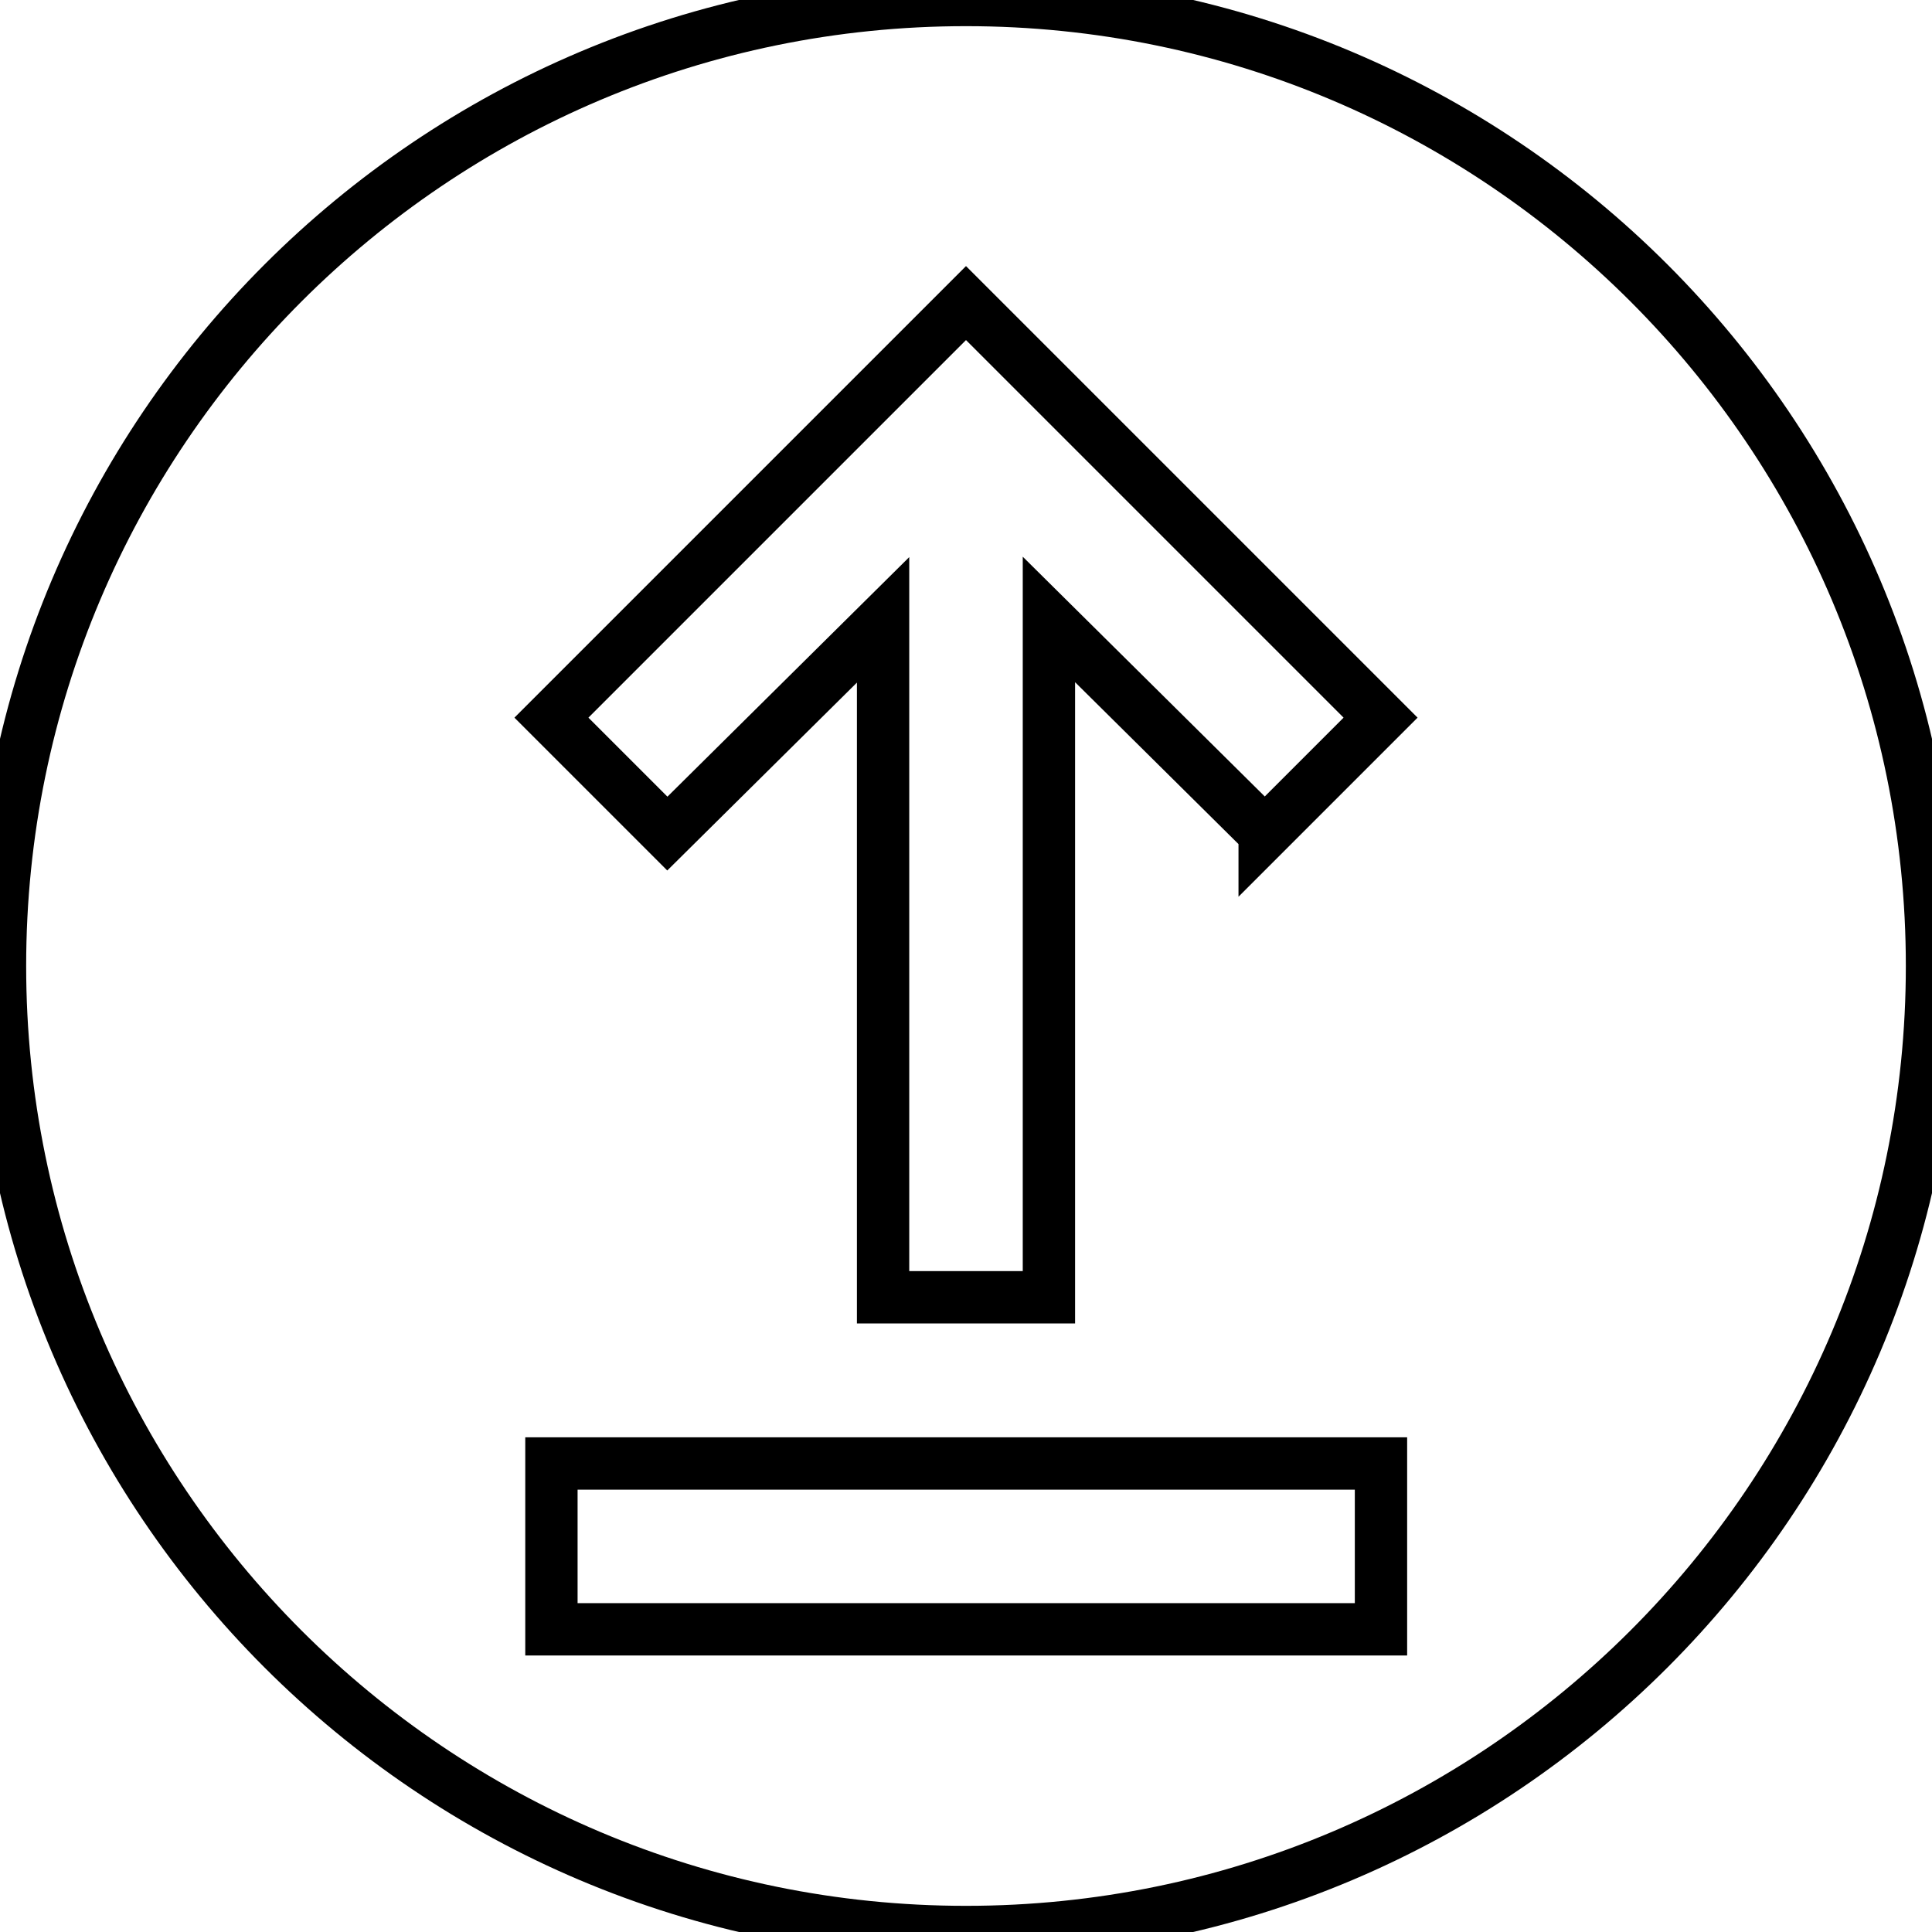
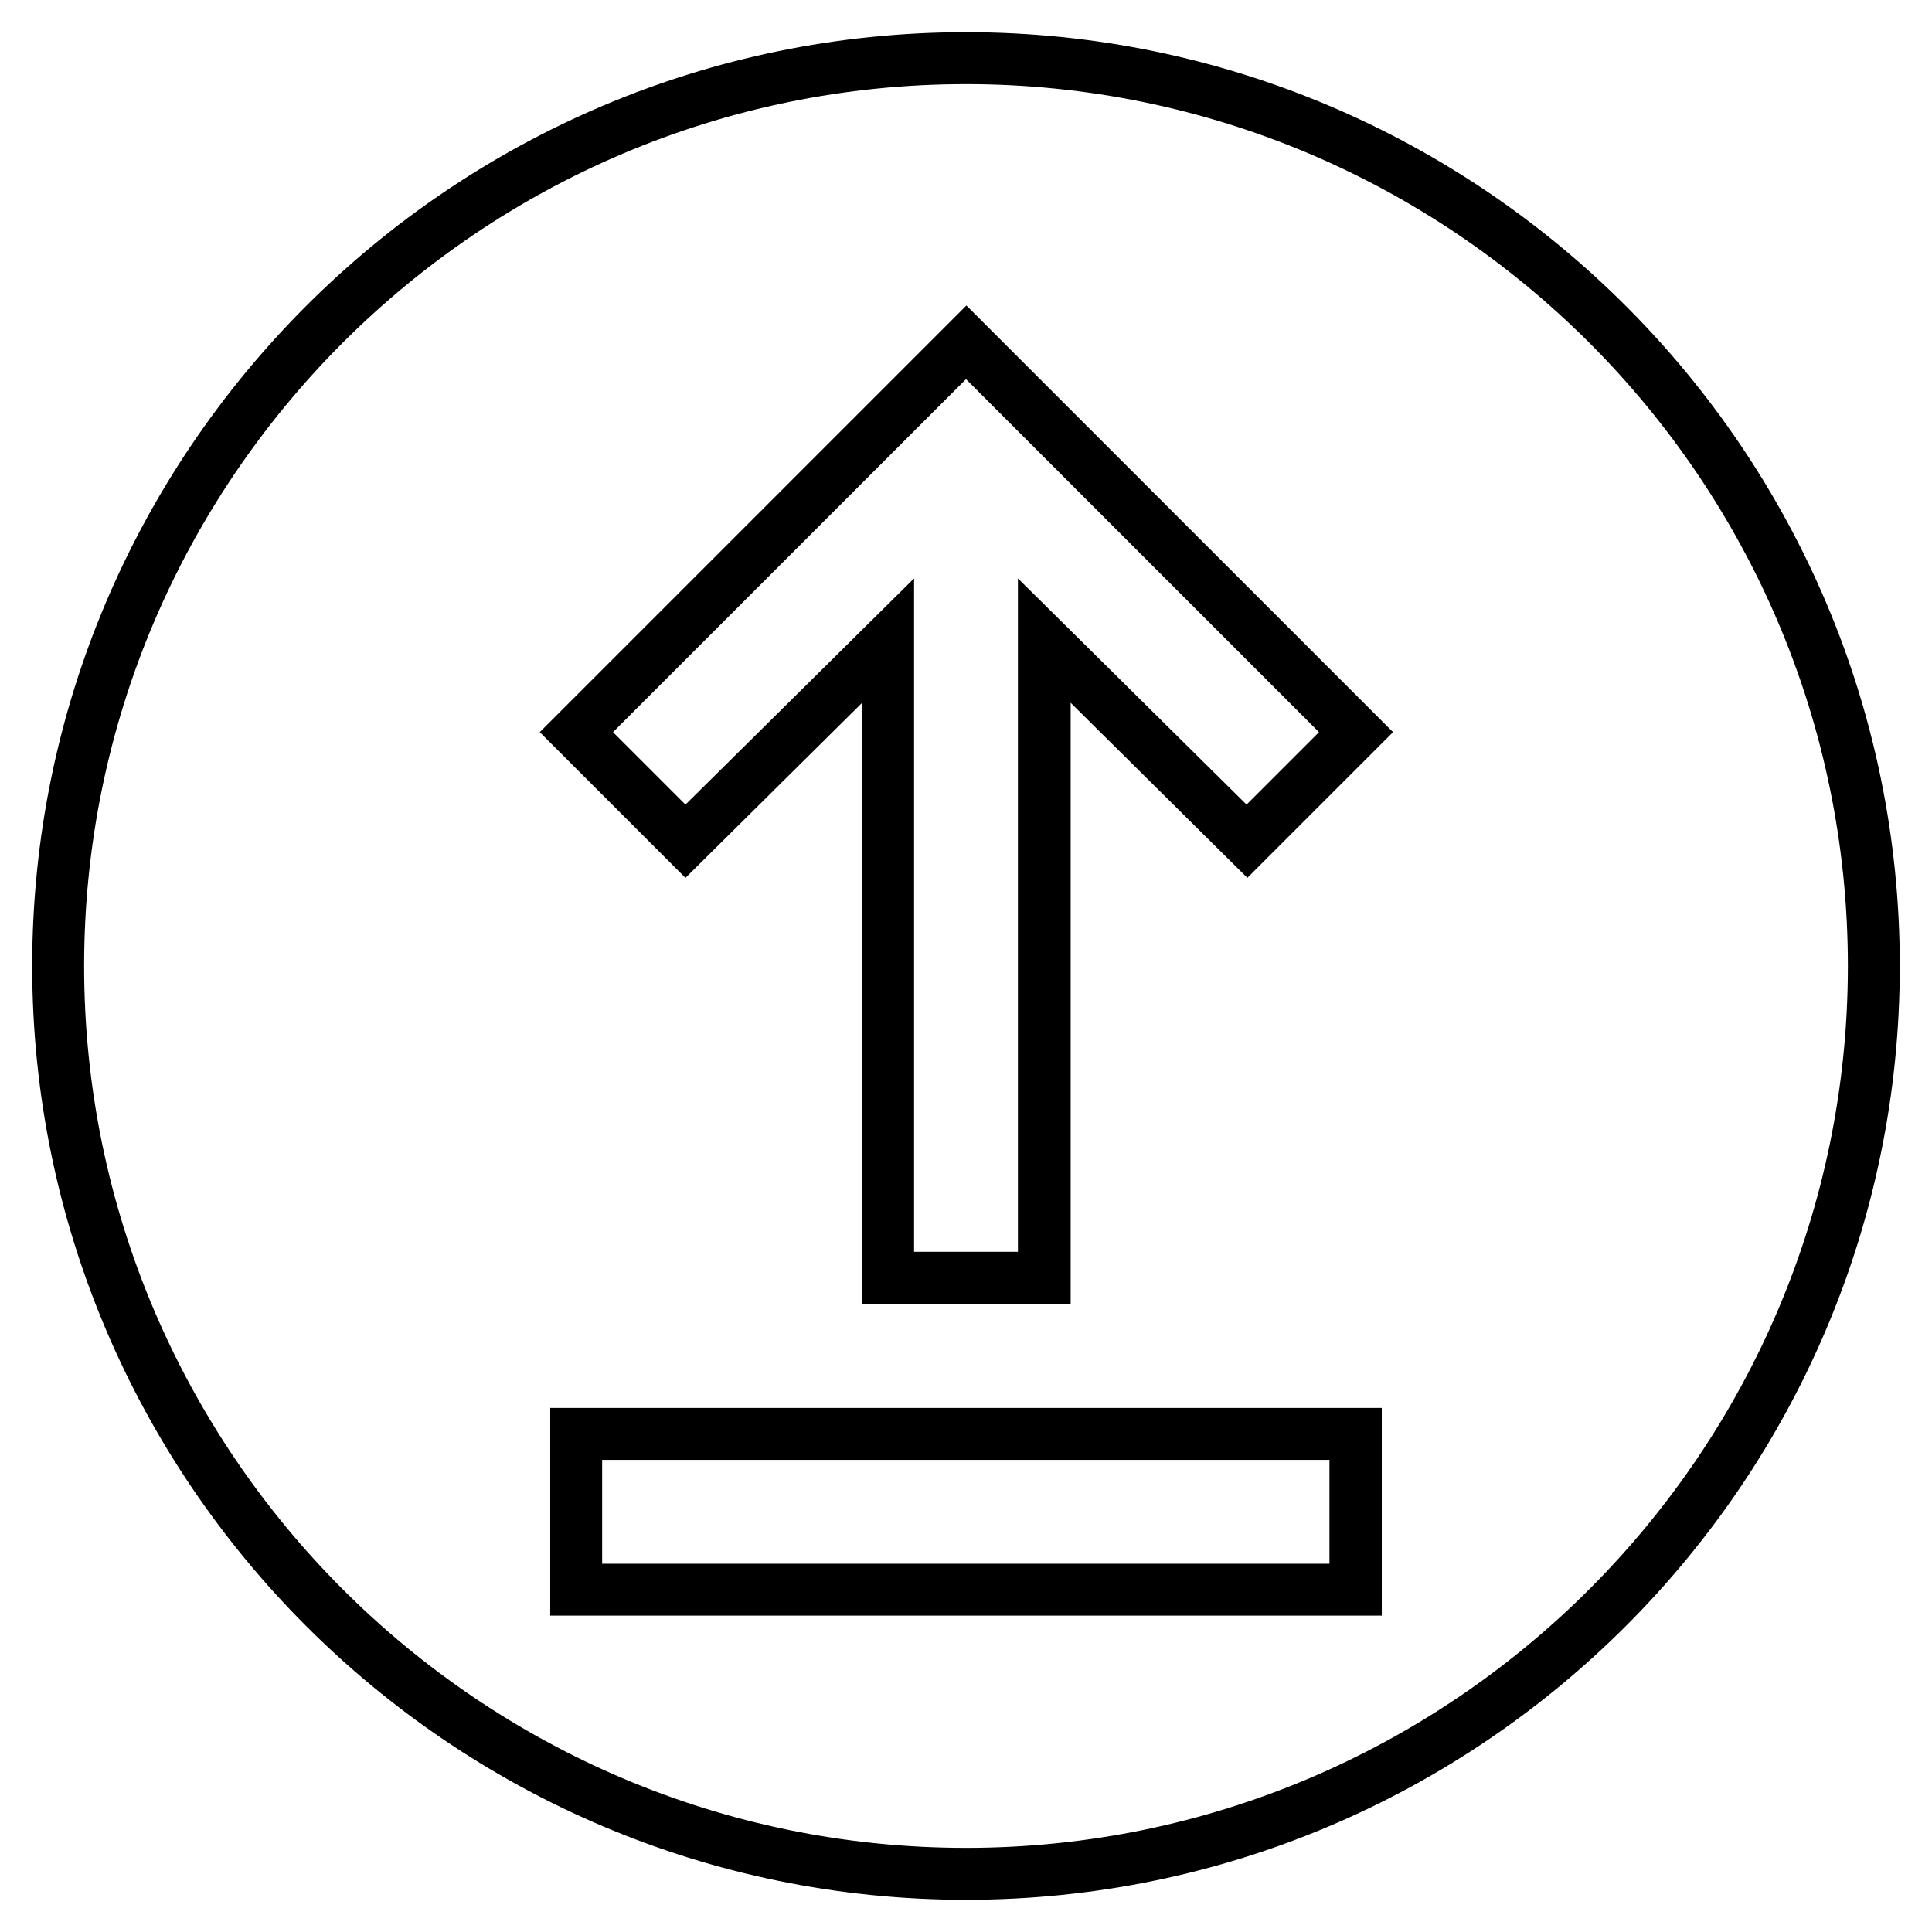
<svg xmlns="http://www.w3.org/2000/svg" id="Layer_1" data-name="Layer 1" viewBox="0 0 48 48">
  <defs>
    <style>
      .cls-1 {
-         fill: none;
-         stroke: #000;
-         stroke-miterlimit: 10;
-         stroke-width: 1.3px;
+         fill: #000;
+         stroke-width: 0px;
      }
    </style>
  </defs>
-   <path class="cls-1" d="M24,0C10.75,0,0,10.75,0,24s10.75,24,24,24,24-10.75,24-24S37.25,0,24,0ZM34.3,40.48H13.7v-4.12h20.61v4.12ZM31.42,20.7l-5.36-5.31v16.84h-4.12V15.4l-5.36,5.31-2.88-2.88,10.3-10.3,10.3,10.3-2.88,2.88Z" />
+   <path class="cls-1" d="M24,47.2C11.21,47.2.8,36.79.8,24S11.21.8,24,.8s23.2,10.41,23.2,23.2-10.41,23.2-23.2,23.2ZM24,2.09C11.92,2.09,2.09,11.92,2.09,24s9.83,21.91,21.91,21.91,21.91-9.83,21.91-21.91S36.08,2.09,24,2.09ZM34.33,40.14H13.67v-5.16h20.66v5.16ZM14.96,38.85h18.07v-2.58H14.96v2.58ZM26.58,32.39h-5.16v-14.93l-4.39,4.35-3.62-3.62,10.6-10.6,10.6,10.6-3.62,3.62-4.39-4.35v14.93ZM22.71,31.1h2.58V14.37l5.68,5.62,1.8-1.8-8.77-8.77-8.77,8.77,1.8,1.8,5.68-5.62v16.73Z" />
</svg>
